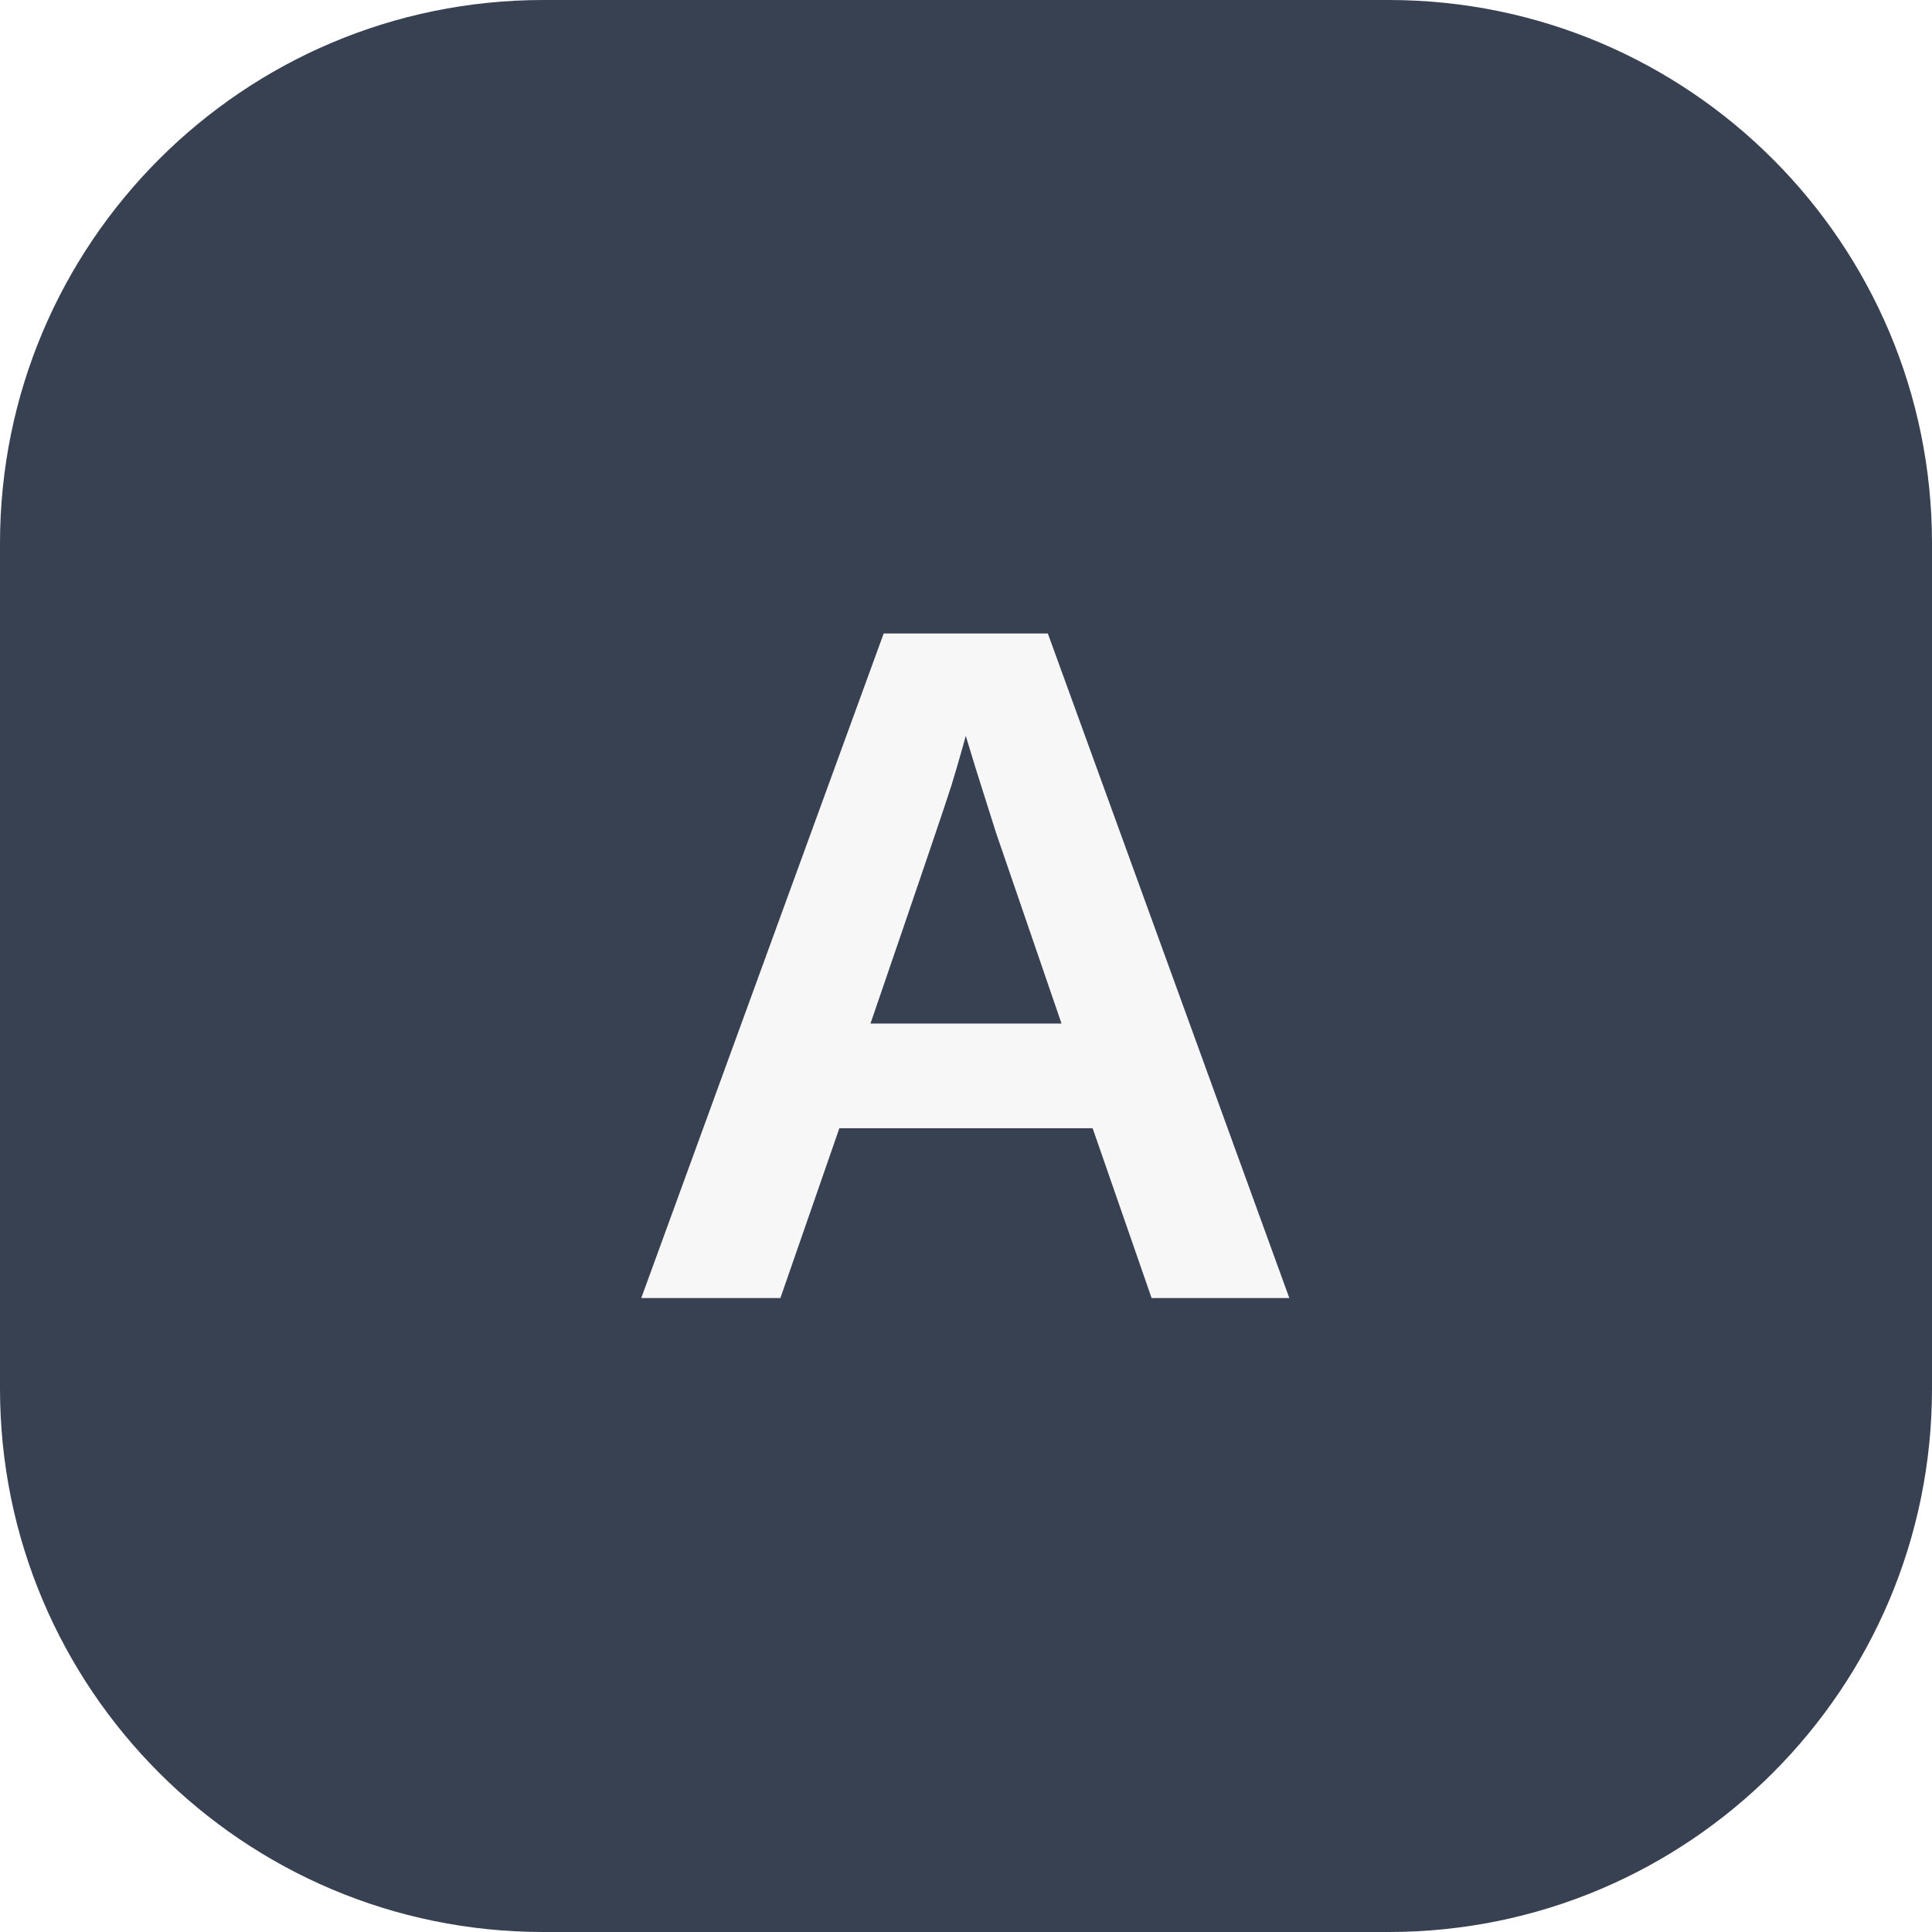
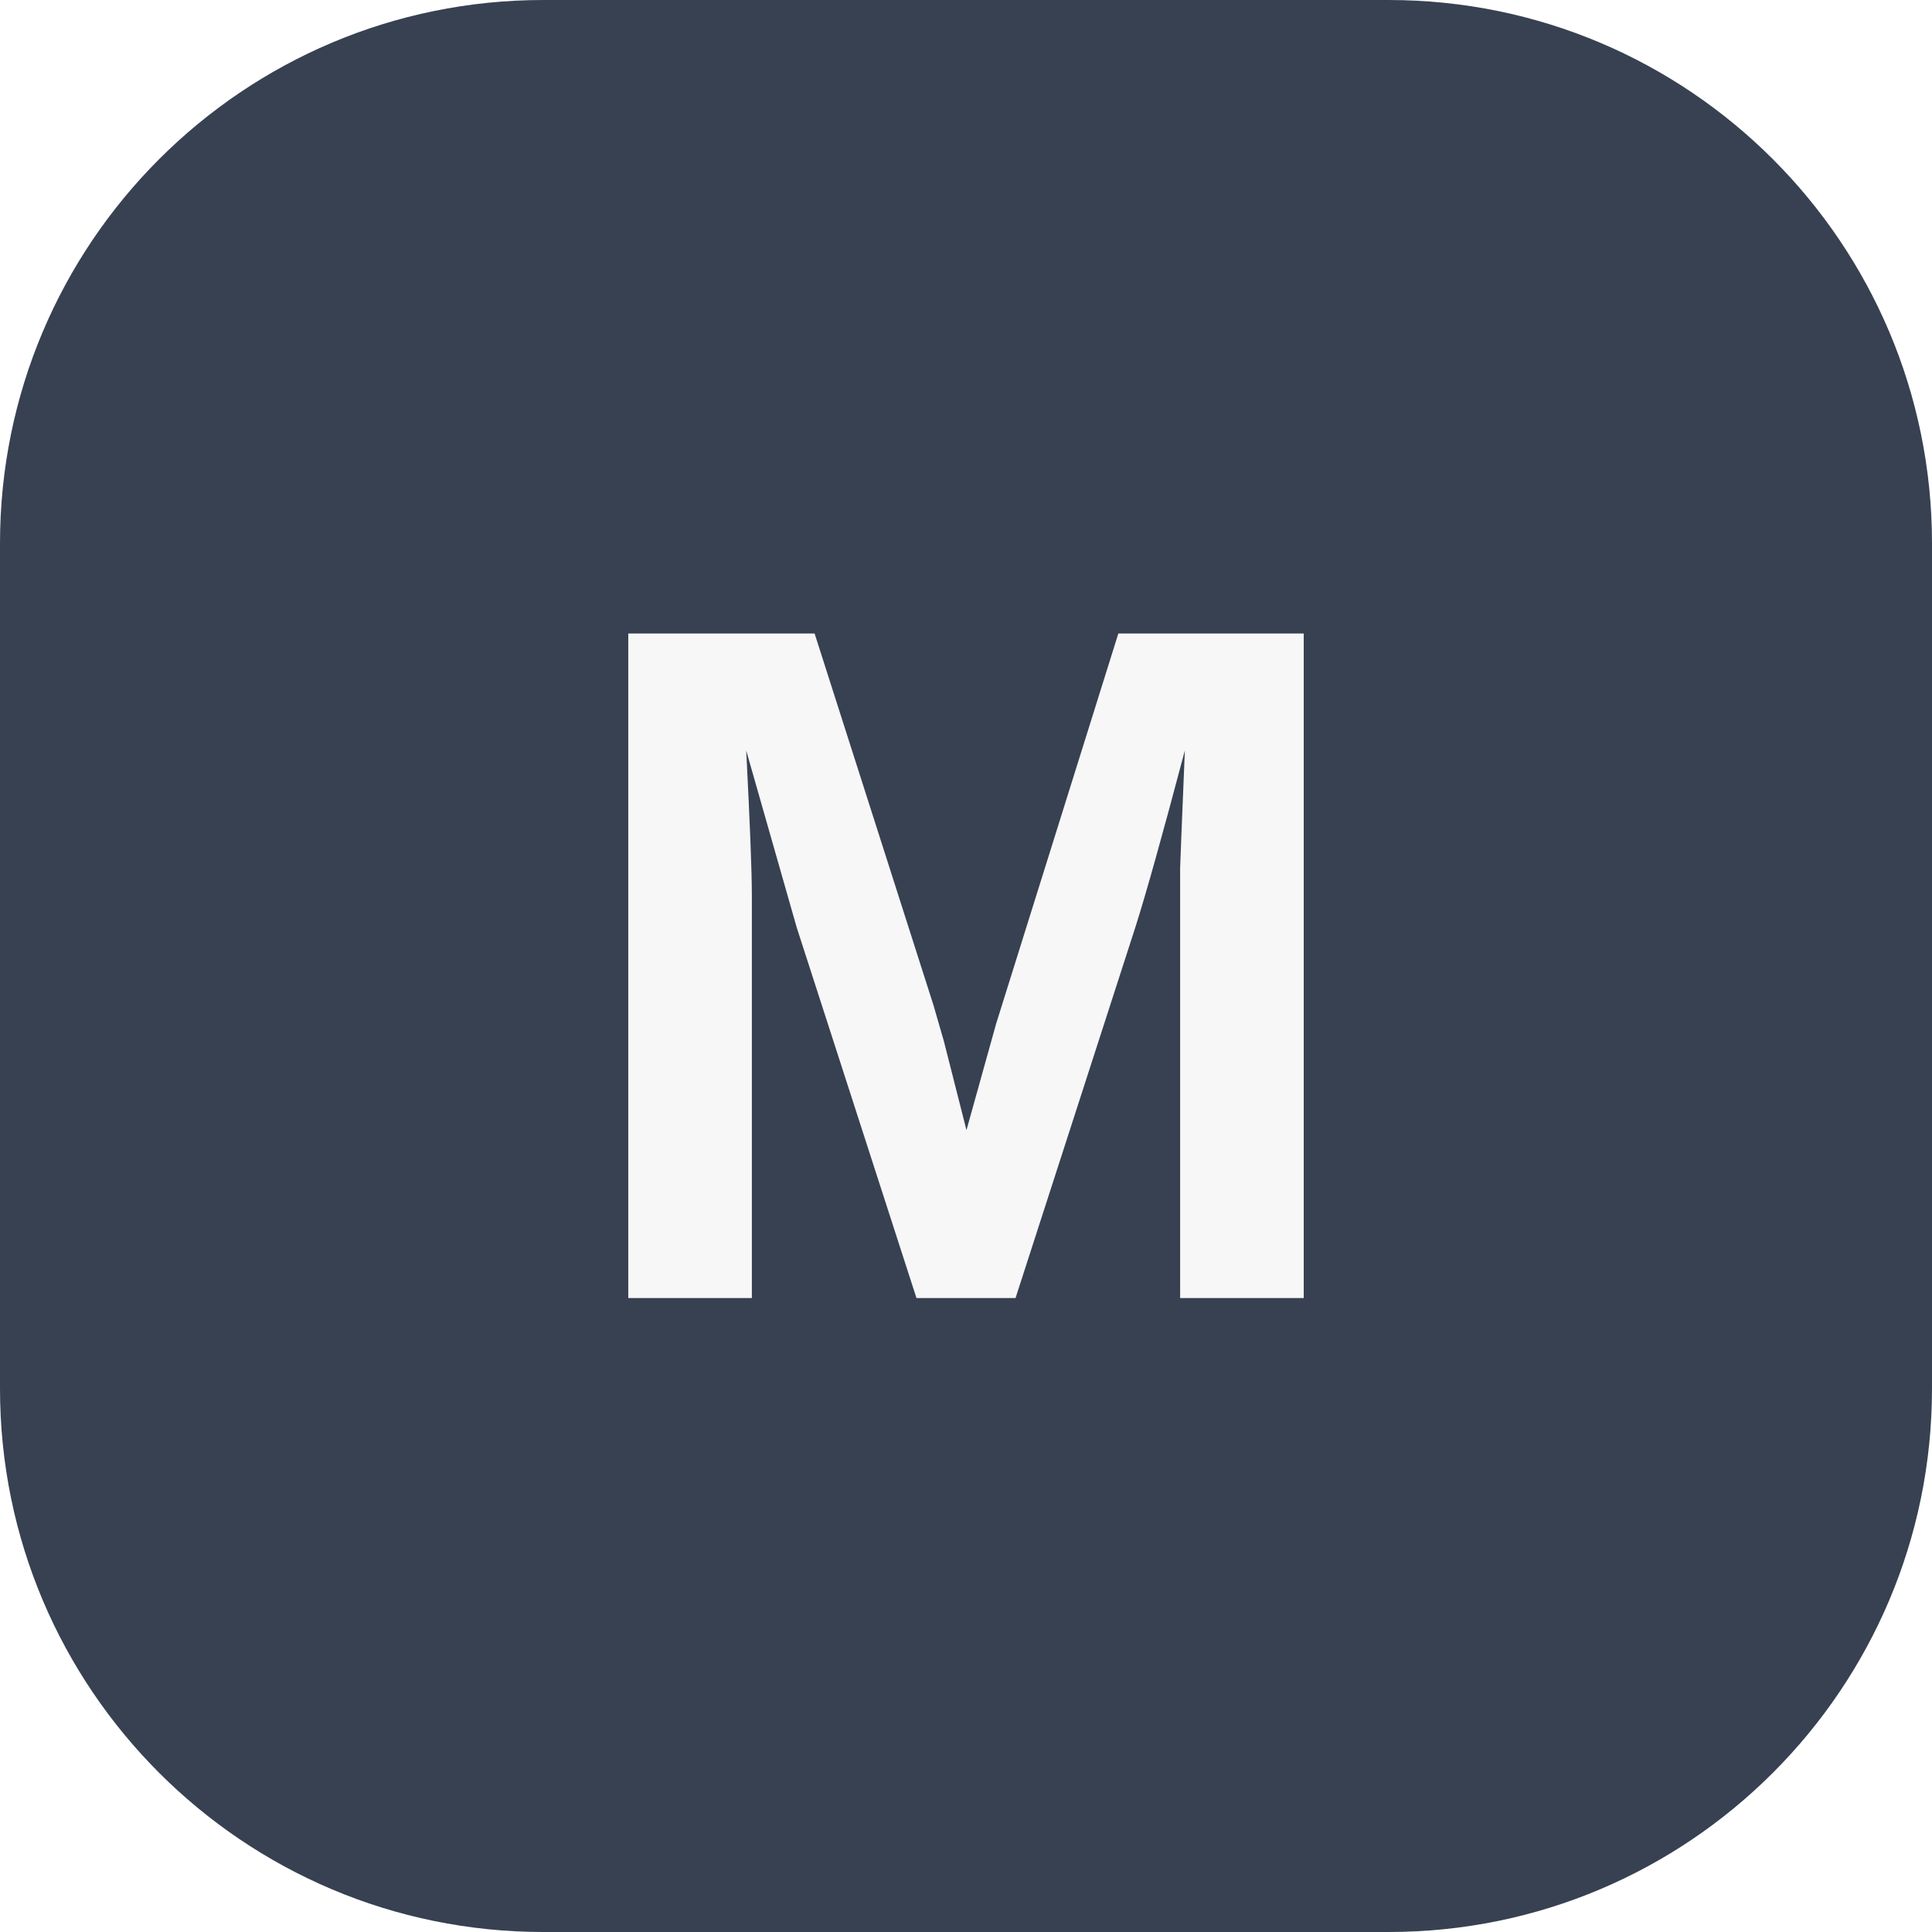
<svg xmlns="http://www.w3.org/2000/svg" viewBox="0 0 64 64">
  <rect width="64" height="64" rx="18" fill="#374151" />
-   <text x="32" y="43" text-anchor="middle" font-family="Arial, sans-serif" font-size="32" font-weight="700" fill="#F7F7F8">A</text>
+   <text x="32" y="43" text-anchor="middle" font-family="Arial, sans-serif" font-size="32" font-weight="700" fill="#F7F7F8">M</text>
</svg>
